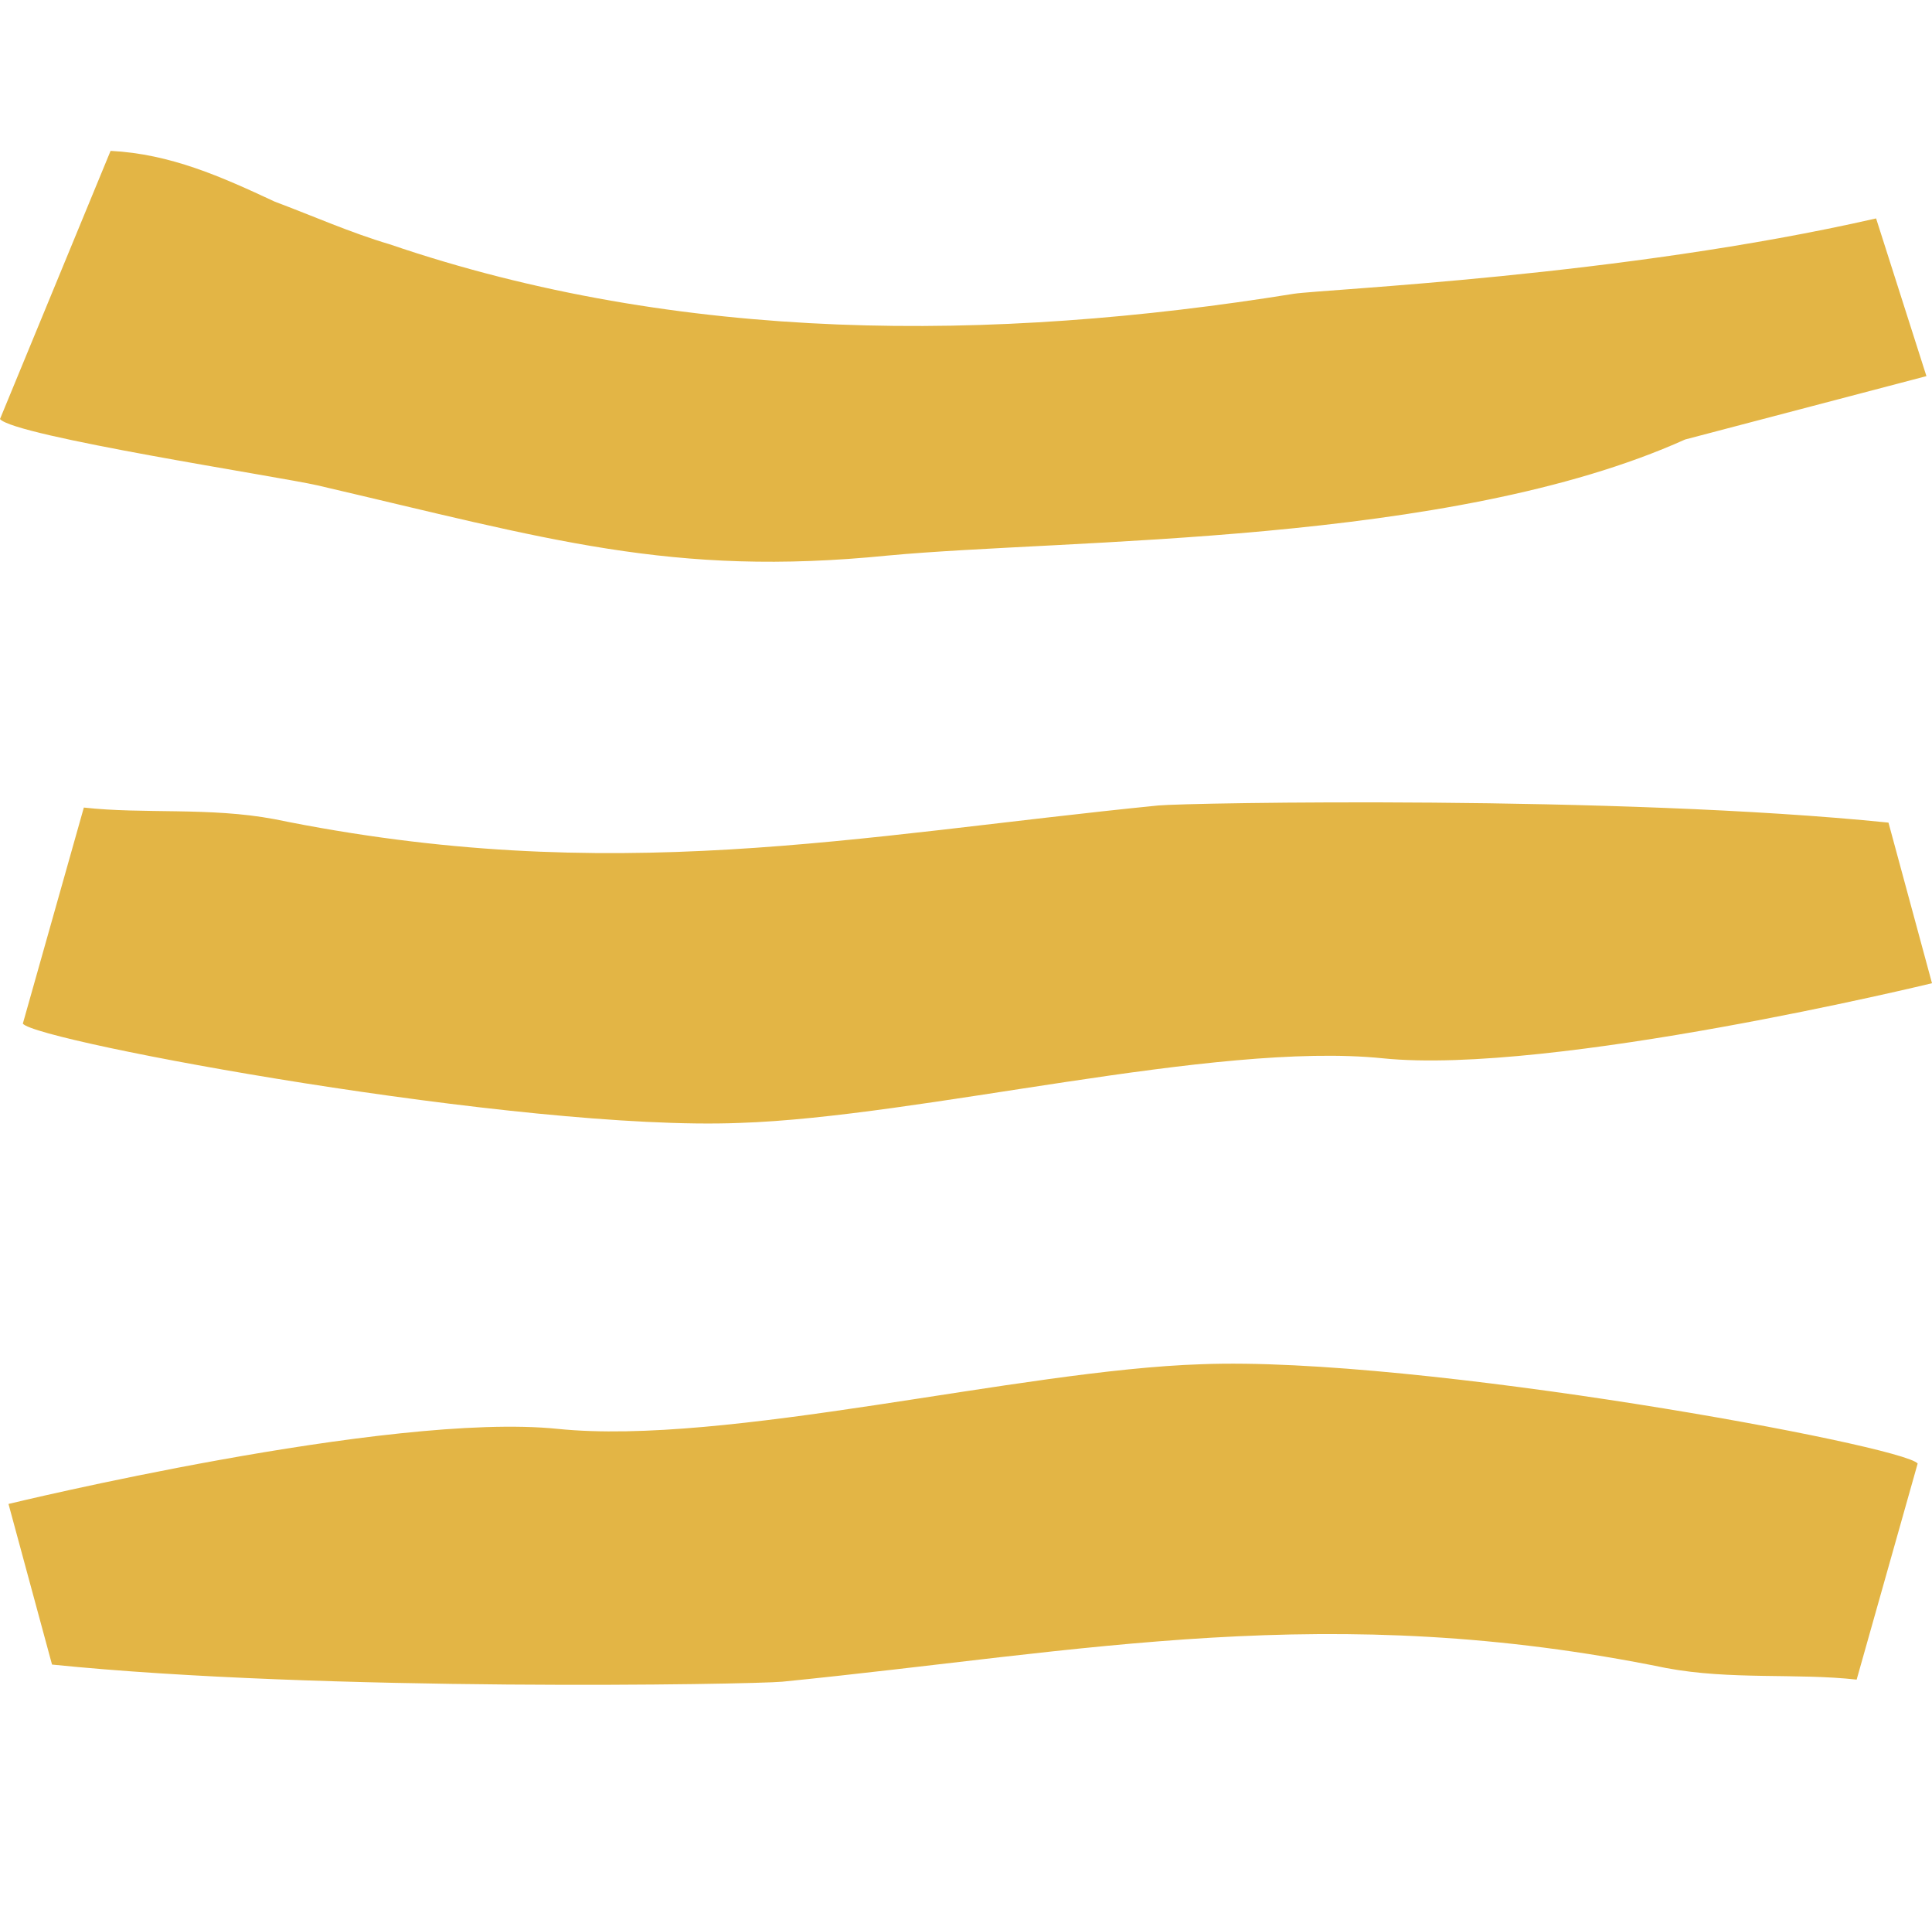
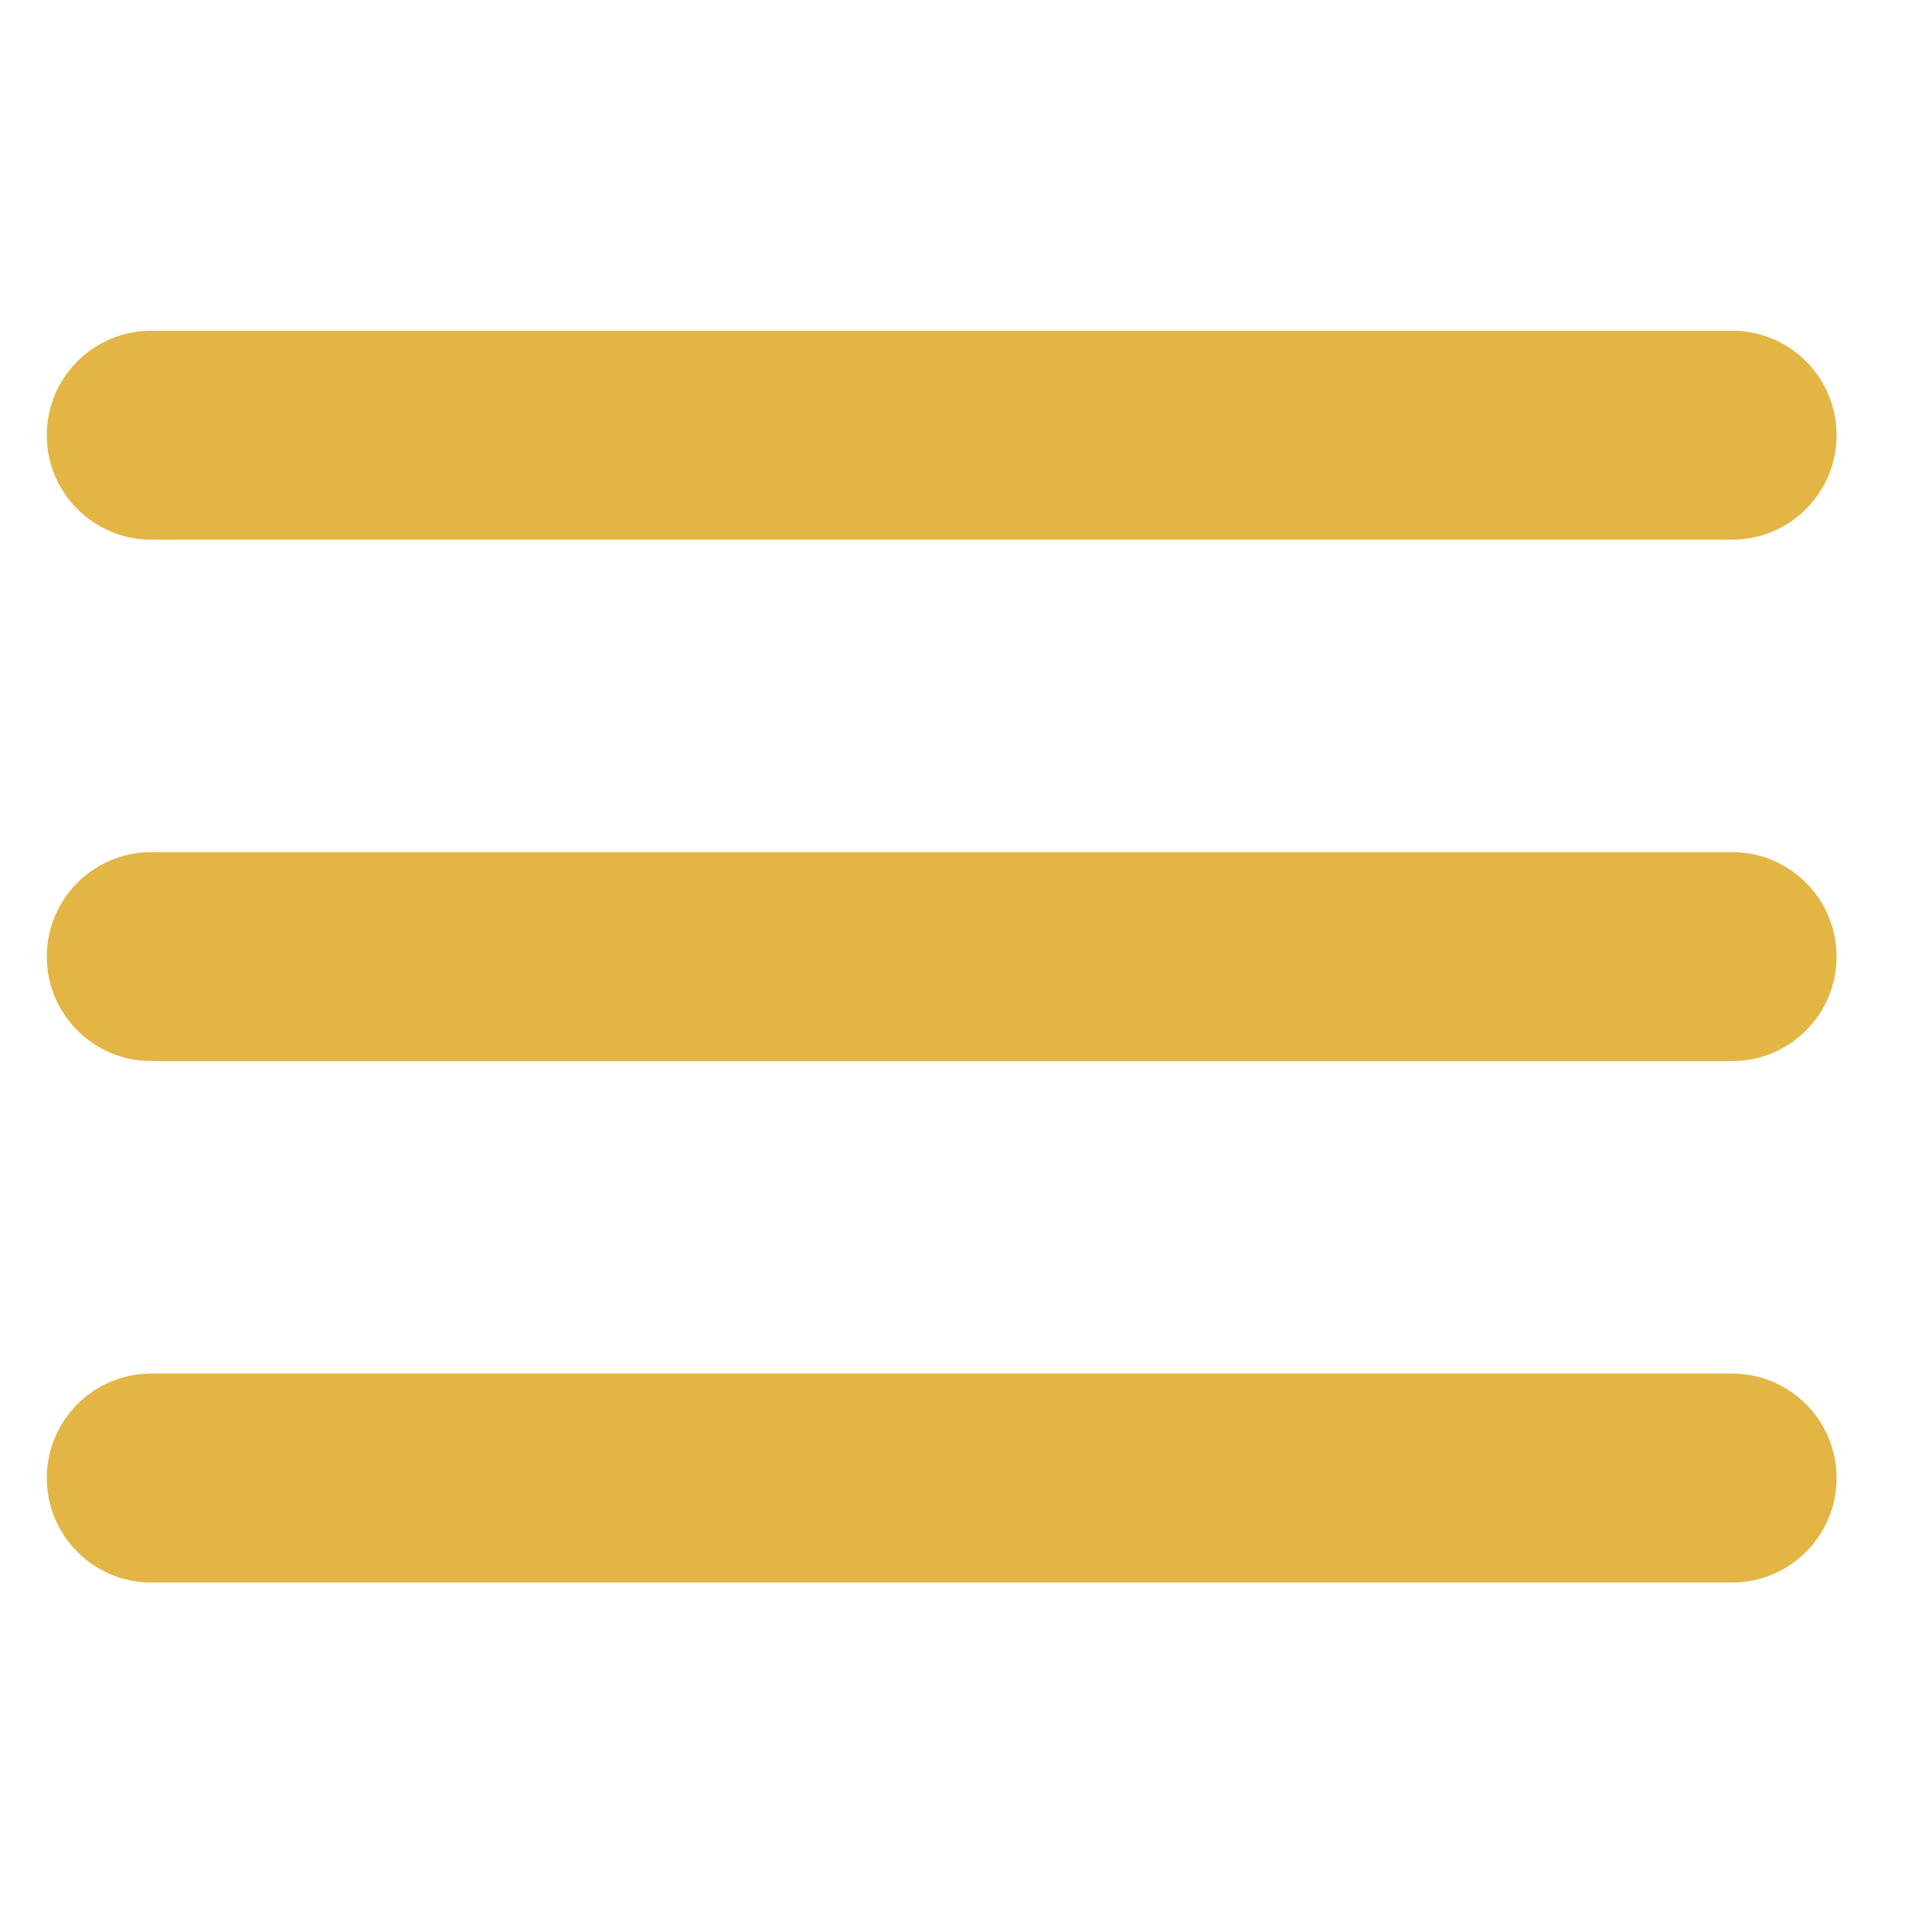
<svg xmlns="http://www.w3.org/2000/svg" id="Layer_2" viewBox="0 0 138.72 137.6">
  <defs>
    <style>.cls-1{fill:#e3b545;}</style>
  </defs>
-   <path class="cls-1" d="M134.7,15.68c-18.27,4.17-39.66,5.08-41.81,5.41-21.65,3.49-44.06,3.57-64.93-3.56-2.75-.81-5.52-2.04-8.22-3.05-3.86-1.8-7.49-3.43-11.8-3.65L0,30.08c1.01,1.23,20.16,4.15,22.79,4.76,16.55,3.85,25.39,6.6,40.95,5.04,13.04-1.22,40.35-.72,57.25-8.33l17.33-4.55-3.61-11.31Z" />
-   <path class="cls-1" d="M135.59,59.05c-19.43-1.98-50.26-1.43-52.42-1.23-21.77,2.17-39.25,5.93-63.48.98-4.64-.87-9.38-.35-13.67-.83l-4.38,15.51c.96,1.29,35.83,7.74,51.43,7.13,13.07-.42,34.09-5.88,46.22-4.64,12.13,1.24,39.43-5.39,39.43-5.39l-3.12-11.51Z" />
-   <path class="cls-1" d="M3.74,119.49c19.43,1.98,50.26,1.43,52.42,1.23,21.77-2.17,39.25-5.93,63.48-.98,4.64.87,9.38.35,13.67.83l4.38-15.51c-.96-1.29-35.83-7.74-51.43-7.13-13.07.42-34.09,5.88-46.22,4.64-12.13-1.24-39.43,5.39-39.43,5.39l3.12,11.51Z" />
+   <path class="cls-1" d="M124.36,38.74H10.86c-4.14,0-7.5-3.36-7.5-7.5s3.36-7.5,7.5-7.5h113.51c4.14,0,7.5,3.36,7.5,7.5s-3.36,7.5-7.5,7.5Z" />
+   <path class="cls-1" d="M124.36,76.17H10.86c-4.14,0-7.5-3.36-7.5-7.5s3.36-7.5,7.5-7.5h113.51c4.14,0,7.5,3.36,7.5,7.5s-3.36,7.5-7.5,7.5Z" />
+   <path class="cls-1" d="M124.36,113.6H10.86c-4.14,0-7.5-3.36-7.5-7.5s3.36-7.5,7.5-7.5h113.51c4.14,0,7.5,3.36,7.5,7.5s-3.36,7.5-7.5,7.5Z" />
</svg>
